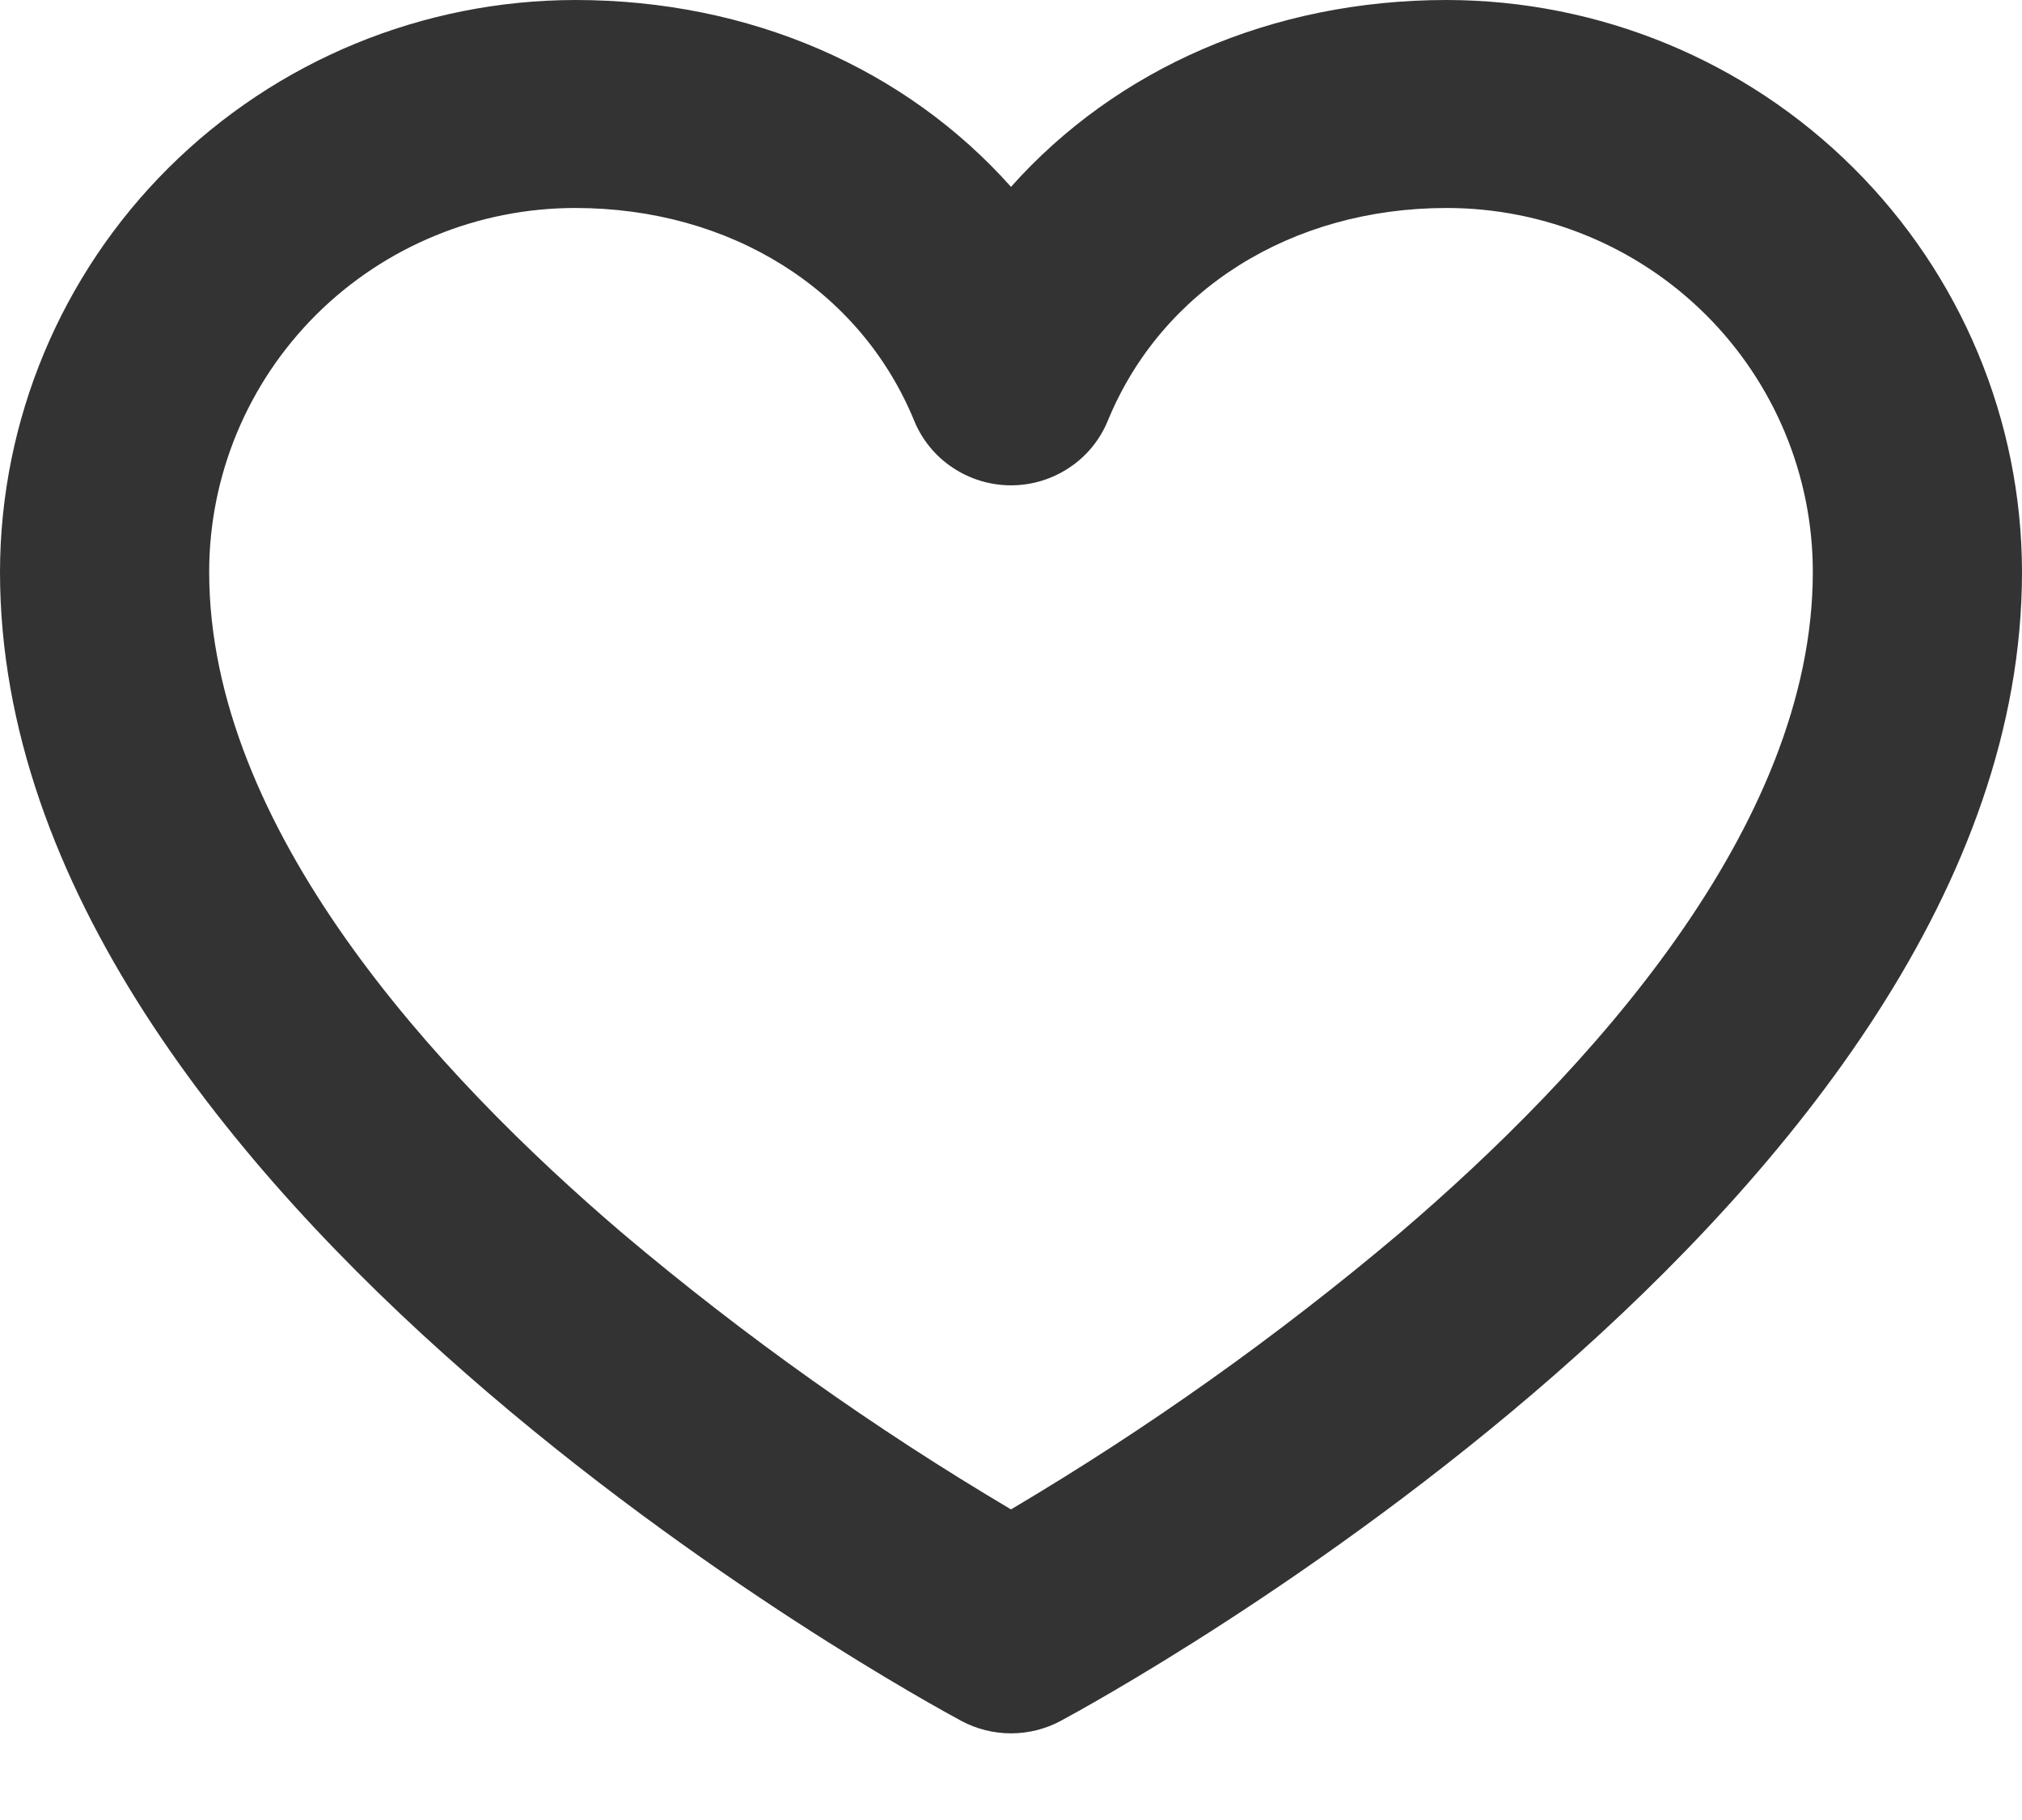
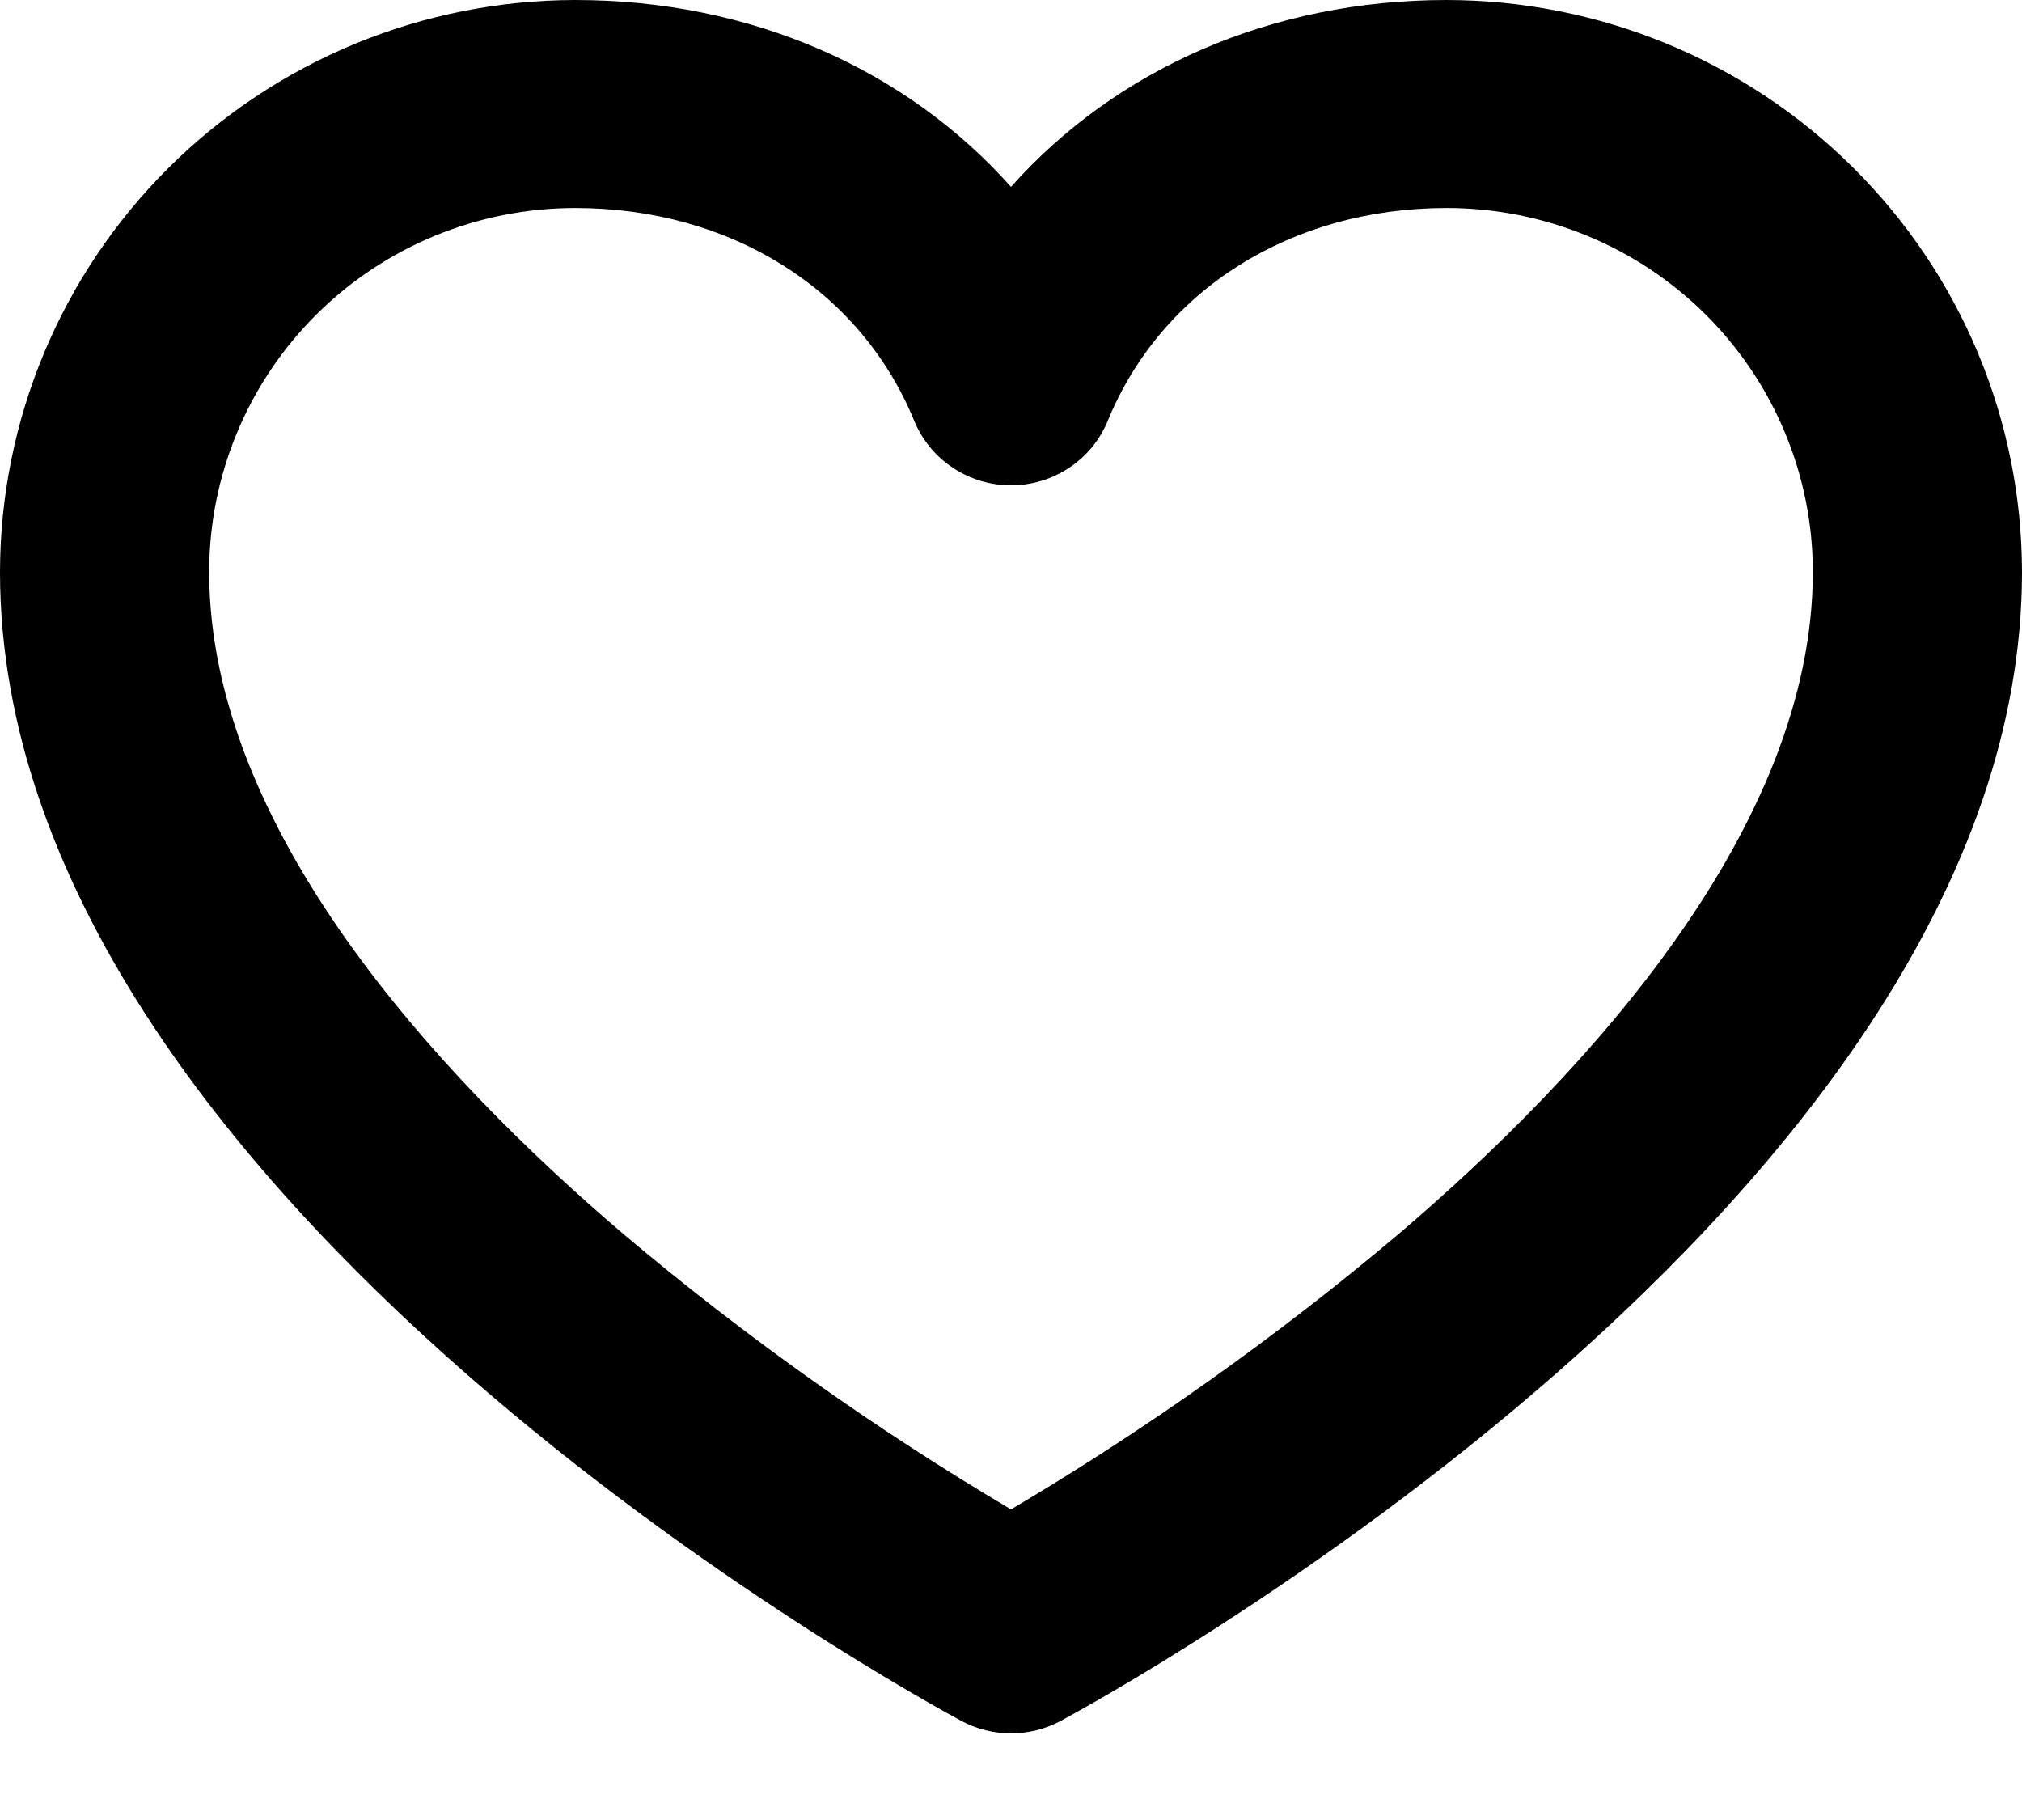
- <svg xmlns="http://www.w3.org/2000/svg" width="20" height="18" viewBox="0 0 20 18" fill="none">
-   <path d="M14.31 0C12.578 0 11.041 0.68 10 1.848C8.959 0.68 7.422 0 5.69 0C4.181 0.002 2.735 0.598 1.668 1.659C0.602 2.719 0.002 4.157 0 5.657C0 11.857 9.122 16.812 9.509 17.02C9.66 17.101 9.829 17.143 10 17.143C10.171 17.143 10.34 17.101 10.491 17.02C10.878 16.812 20 11.857 20 5.657C19.998 4.157 19.398 2.719 18.331 1.659C17.265 0.598 15.819 0.002 14.31 0ZM13.837 12.202C12.636 13.215 11.353 14.127 10 14.928C8.647 14.127 7.364 13.215 6.163 12.202C4.295 10.609 2.069 8.179 2.069 5.657C2.069 4.702 2.45 3.787 3.129 3.111C3.808 2.436 4.729 2.057 5.69 2.057C7.224 2.057 8.509 2.863 9.042 4.16C9.12 4.35 9.252 4.512 9.423 4.625C9.594 4.739 9.794 4.8 10 4.8C10.206 4.8 10.406 4.739 10.577 4.625C10.748 4.512 10.88 4.35 10.958 4.16C11.491 2.863 12.776 2.057 14.31 2.057C15.271 2.057 16.192 2.436 16.871 3.111C17.55 3.787 17.931 4.702 17.931 5.657C17.931 8.179 15.705 10.609 13.837 12.202Z" fill="#333333" />
+ <svg xmlns="http://www.w3.org/2000/svg" width="20" height="18" viewBox="0 0 20 18">
+   <path d="M14.31 0C12.578 0 11.041 0.68 10 1.848C8.959 0.68 7.422 0 5.69 0C4.181 0.002 2.735 0.598 1.668 1.659C0.602 2.719 0.002 4.157 0 5.657C0 11.857 9.122 16.812 9.509 17.02C9.66 17.101 9.829 17.143 10 17.143C10.171 17.143 10.34 17.101 10.491 17.02C10.878 16.812 20 11.857 20 5.657C19.998 4.157 19.398 2.719 18.331 1.659C17.265 0.598 15.819 0.002 14.31 0ZM13.837 12.202C12.636 13.215 11.353 14.127 10 14.928C8.647 14.127 7.364 13.215 6.163 12.202C4.295 10.609 2.069 8.179 2.069 5.657C2.069 4.702 2.45 3.787 3.129 3.111C3.808 2.436 4.729 2.057 5.69 2.057C7.224 2.057 8.509 2.863 9.042 4.16C9.12 4.35 9.252 4.512 9.423 4.625C9.594 4.739 9.794 4.8 10 4.8C10.206 4.8 10.406 4.739 10.577 4.625C10.748 4.512 10.88 4.35 10.958 4.16C11.491 2.863 12.776 2.057 14.31 2.057C15.271 2.057 16.192 2.436 16.871 3.111C17.55 3.787 17.931 4.702 17.931 5.657C17.931 8.179 15.705 10.609 13.837 12.202Z" />
</svg>
